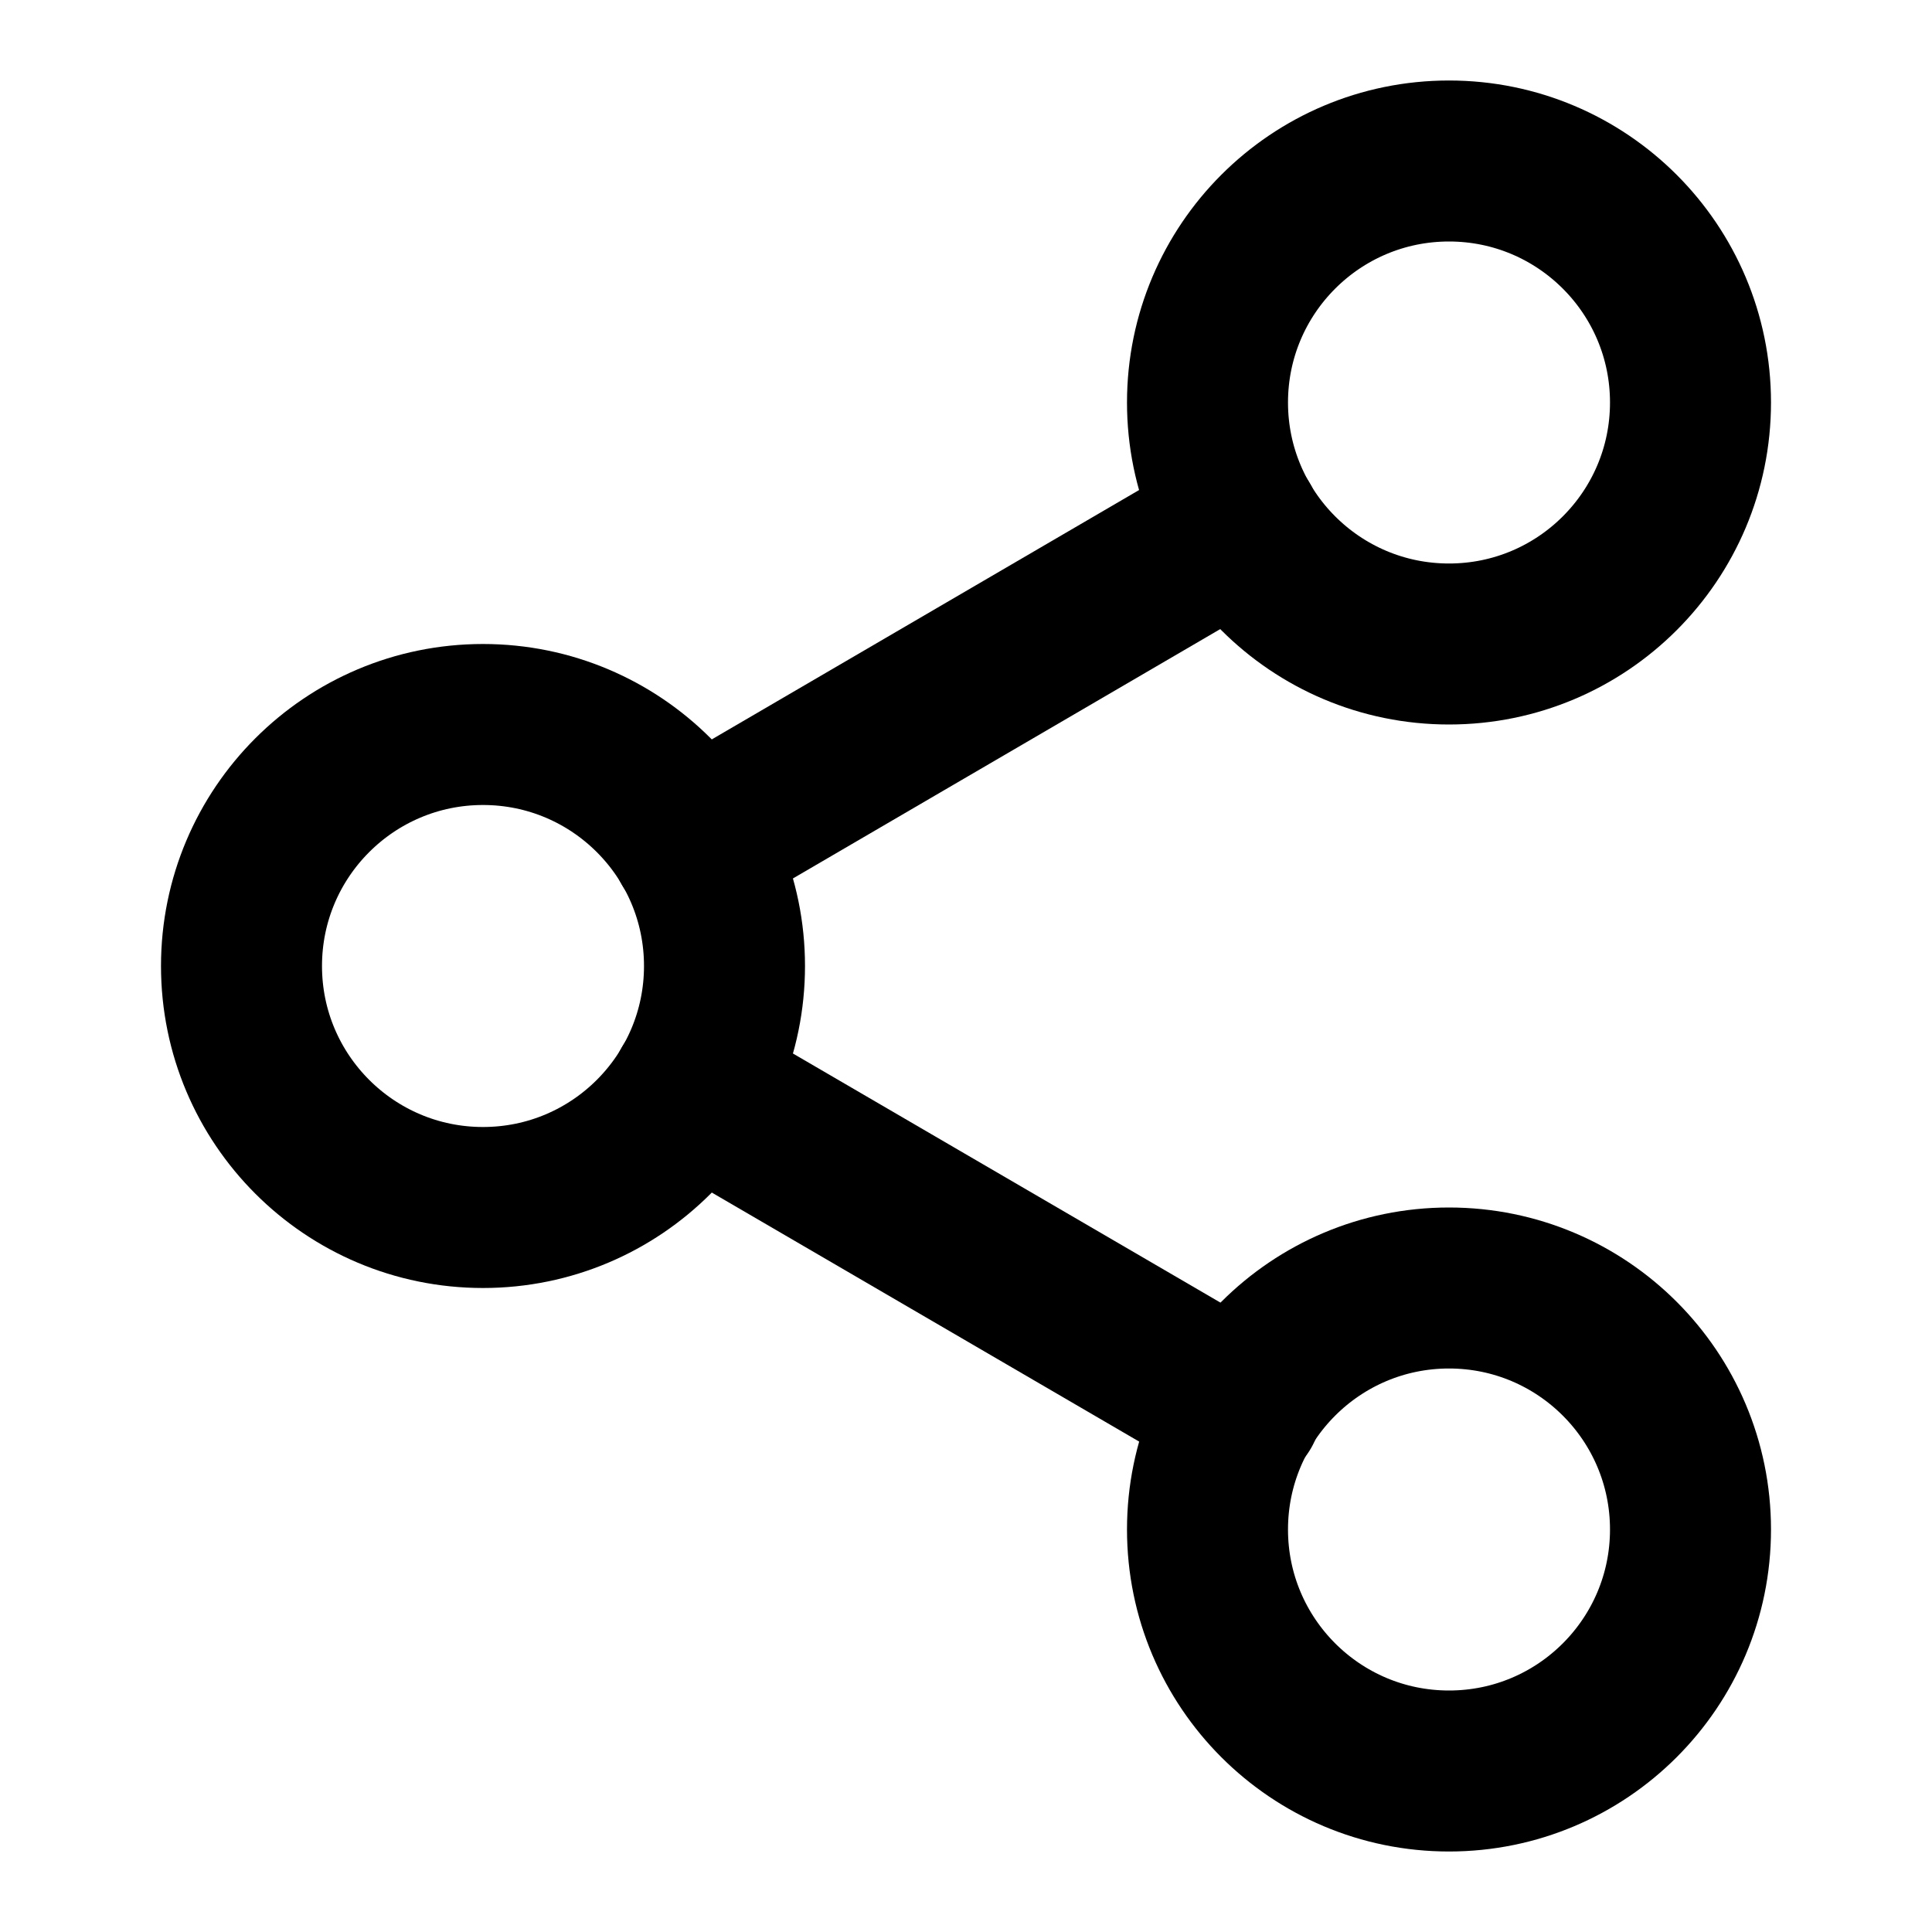
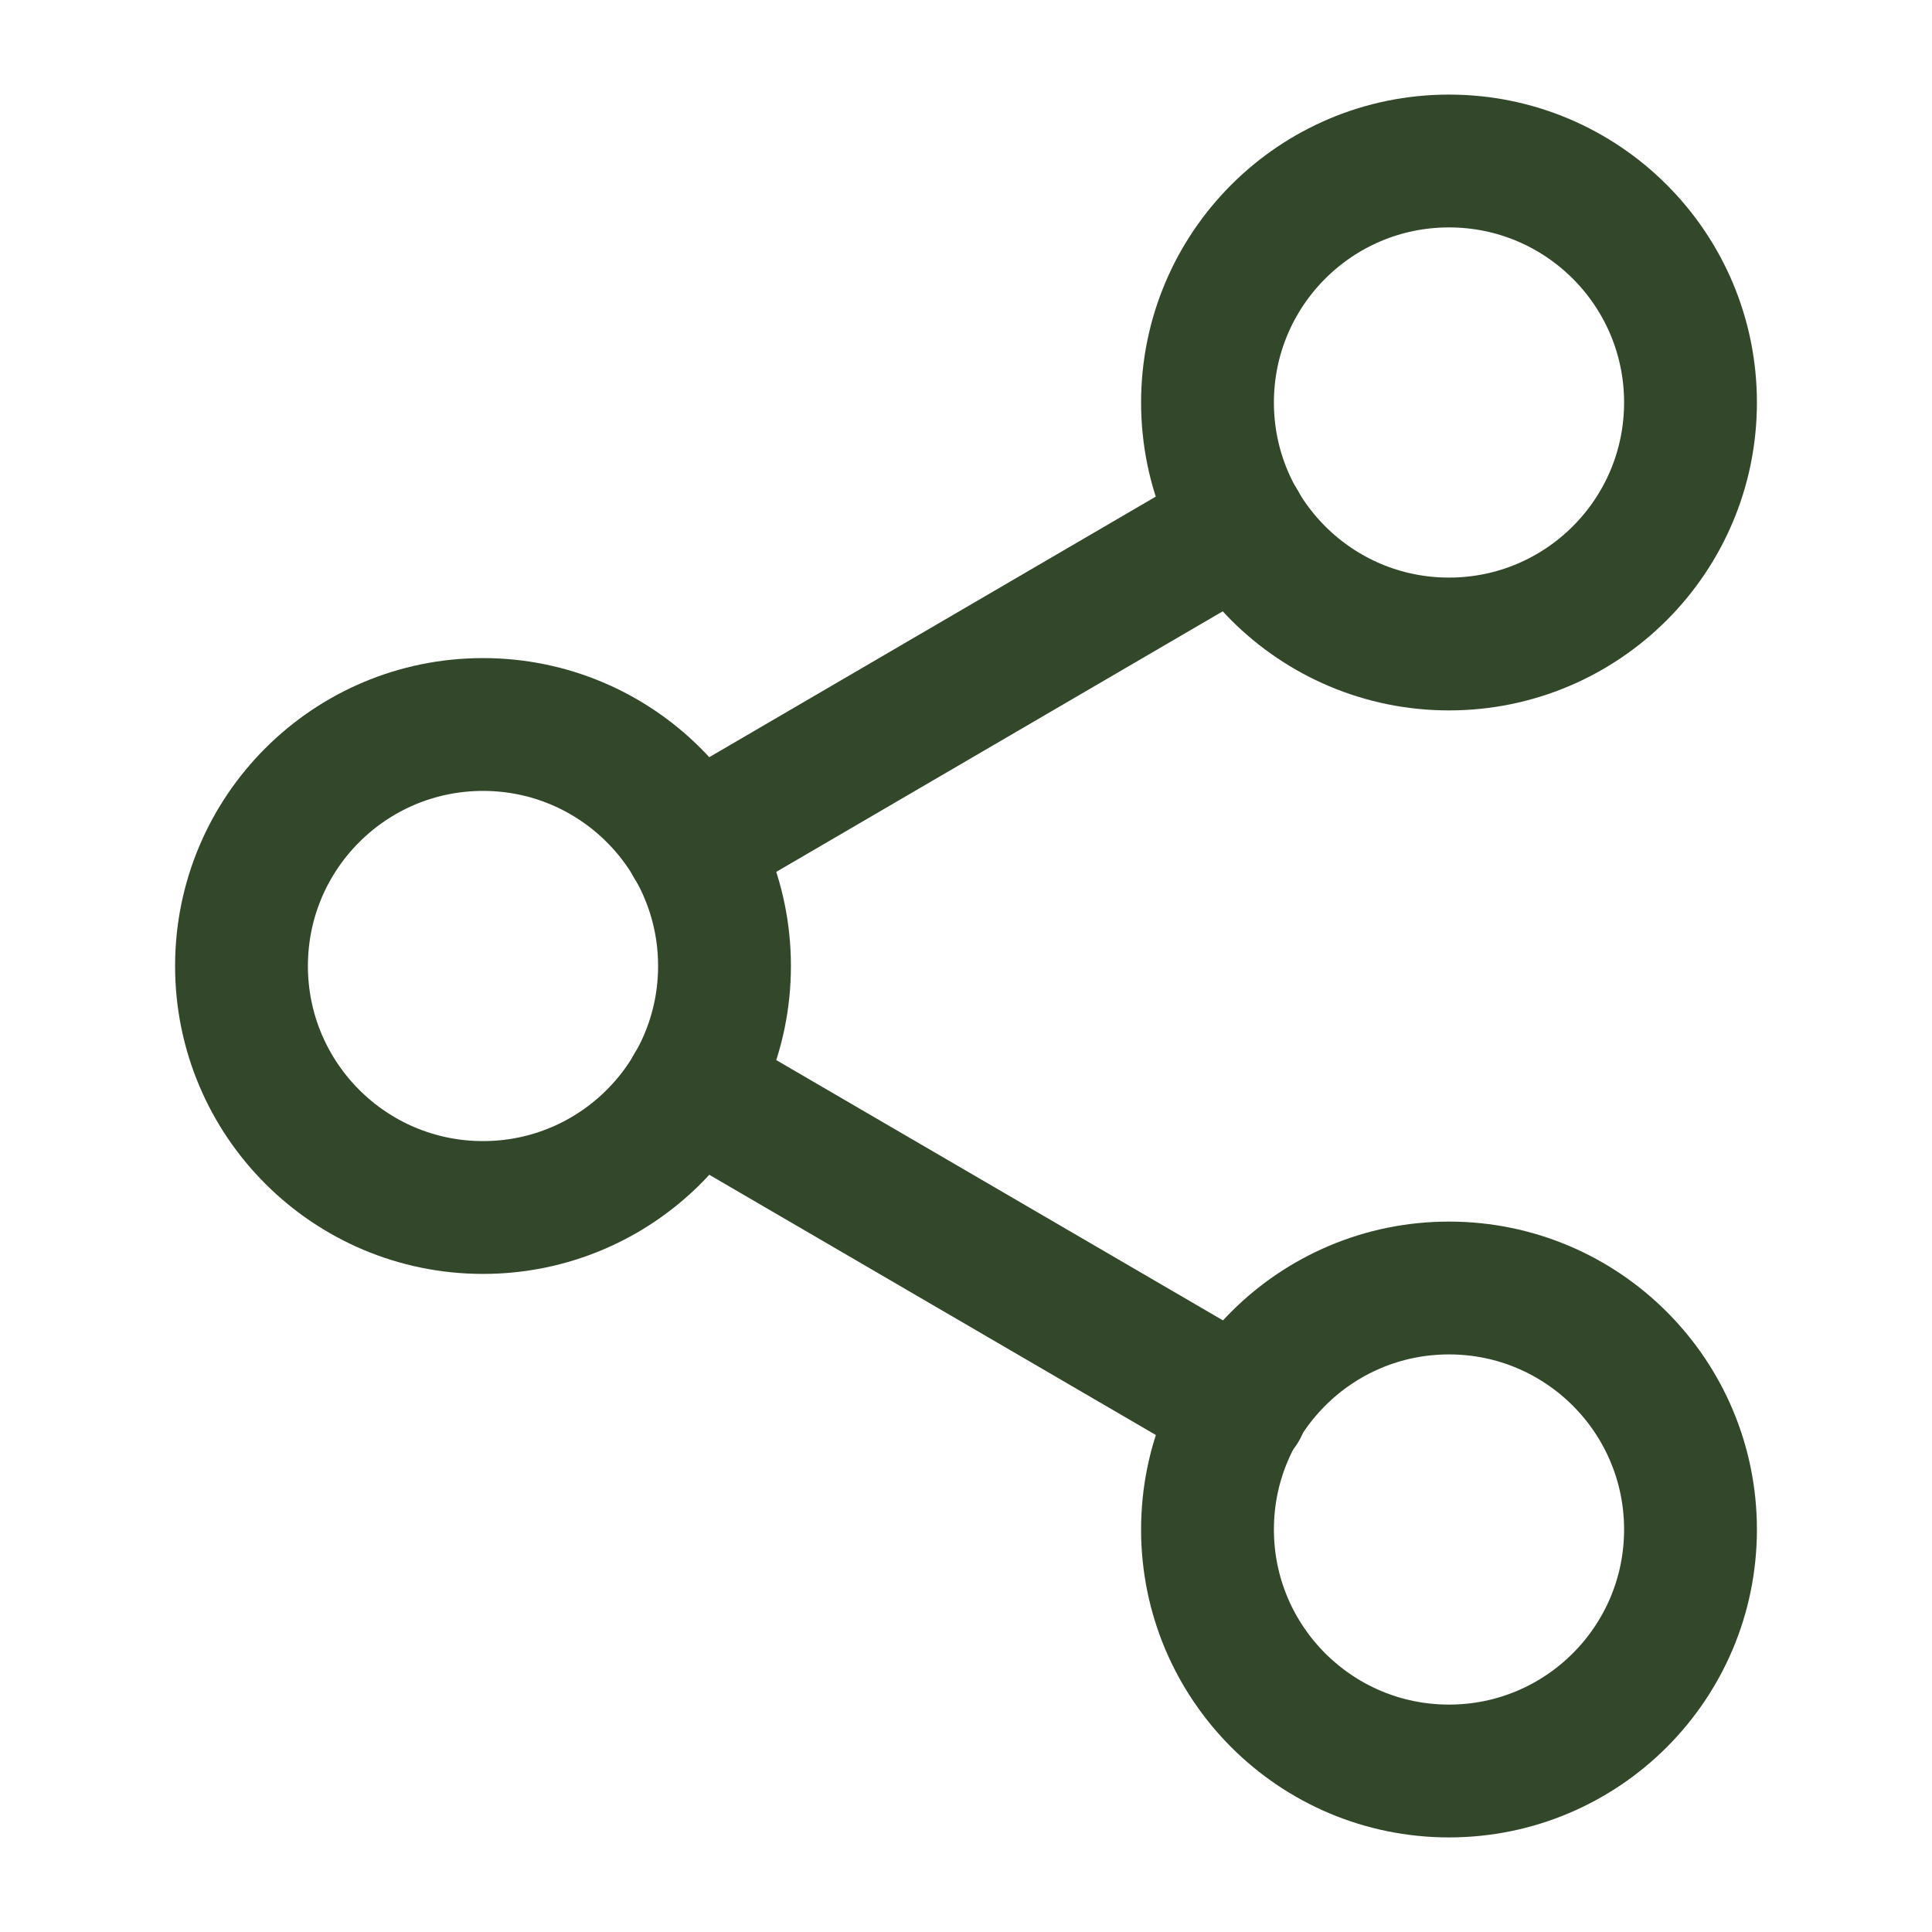
- <svg xmlns="http://www.w3.org/2000/svg" width="24" height="24" viewBox="0 0 24 24" fill="none" stroke="currentColor" stroke-width="2" stroke-linecap="round" stroke-linejoin="round">
+ <svg xmlns="http://www.w3.org/2000/svg" width="24" height="24" viewBox="0 0 24 24" fill="none" stroke="#33482b" stroke-width="1.65" stroke-linecap="round" stroke-linejoin="round">
  <circle cx="18" cy="5" r="3" />
  <circle cx="6" cy="12" r="3" />
  <circle cx="18" cy="19" r="3" />
  <line x1="8.59" x2="15.42" y1="13.51" y2="17.49" />
  <line x1="15.41" x2="8.59" y1="6.51" y2="10.49" />
</svg>
